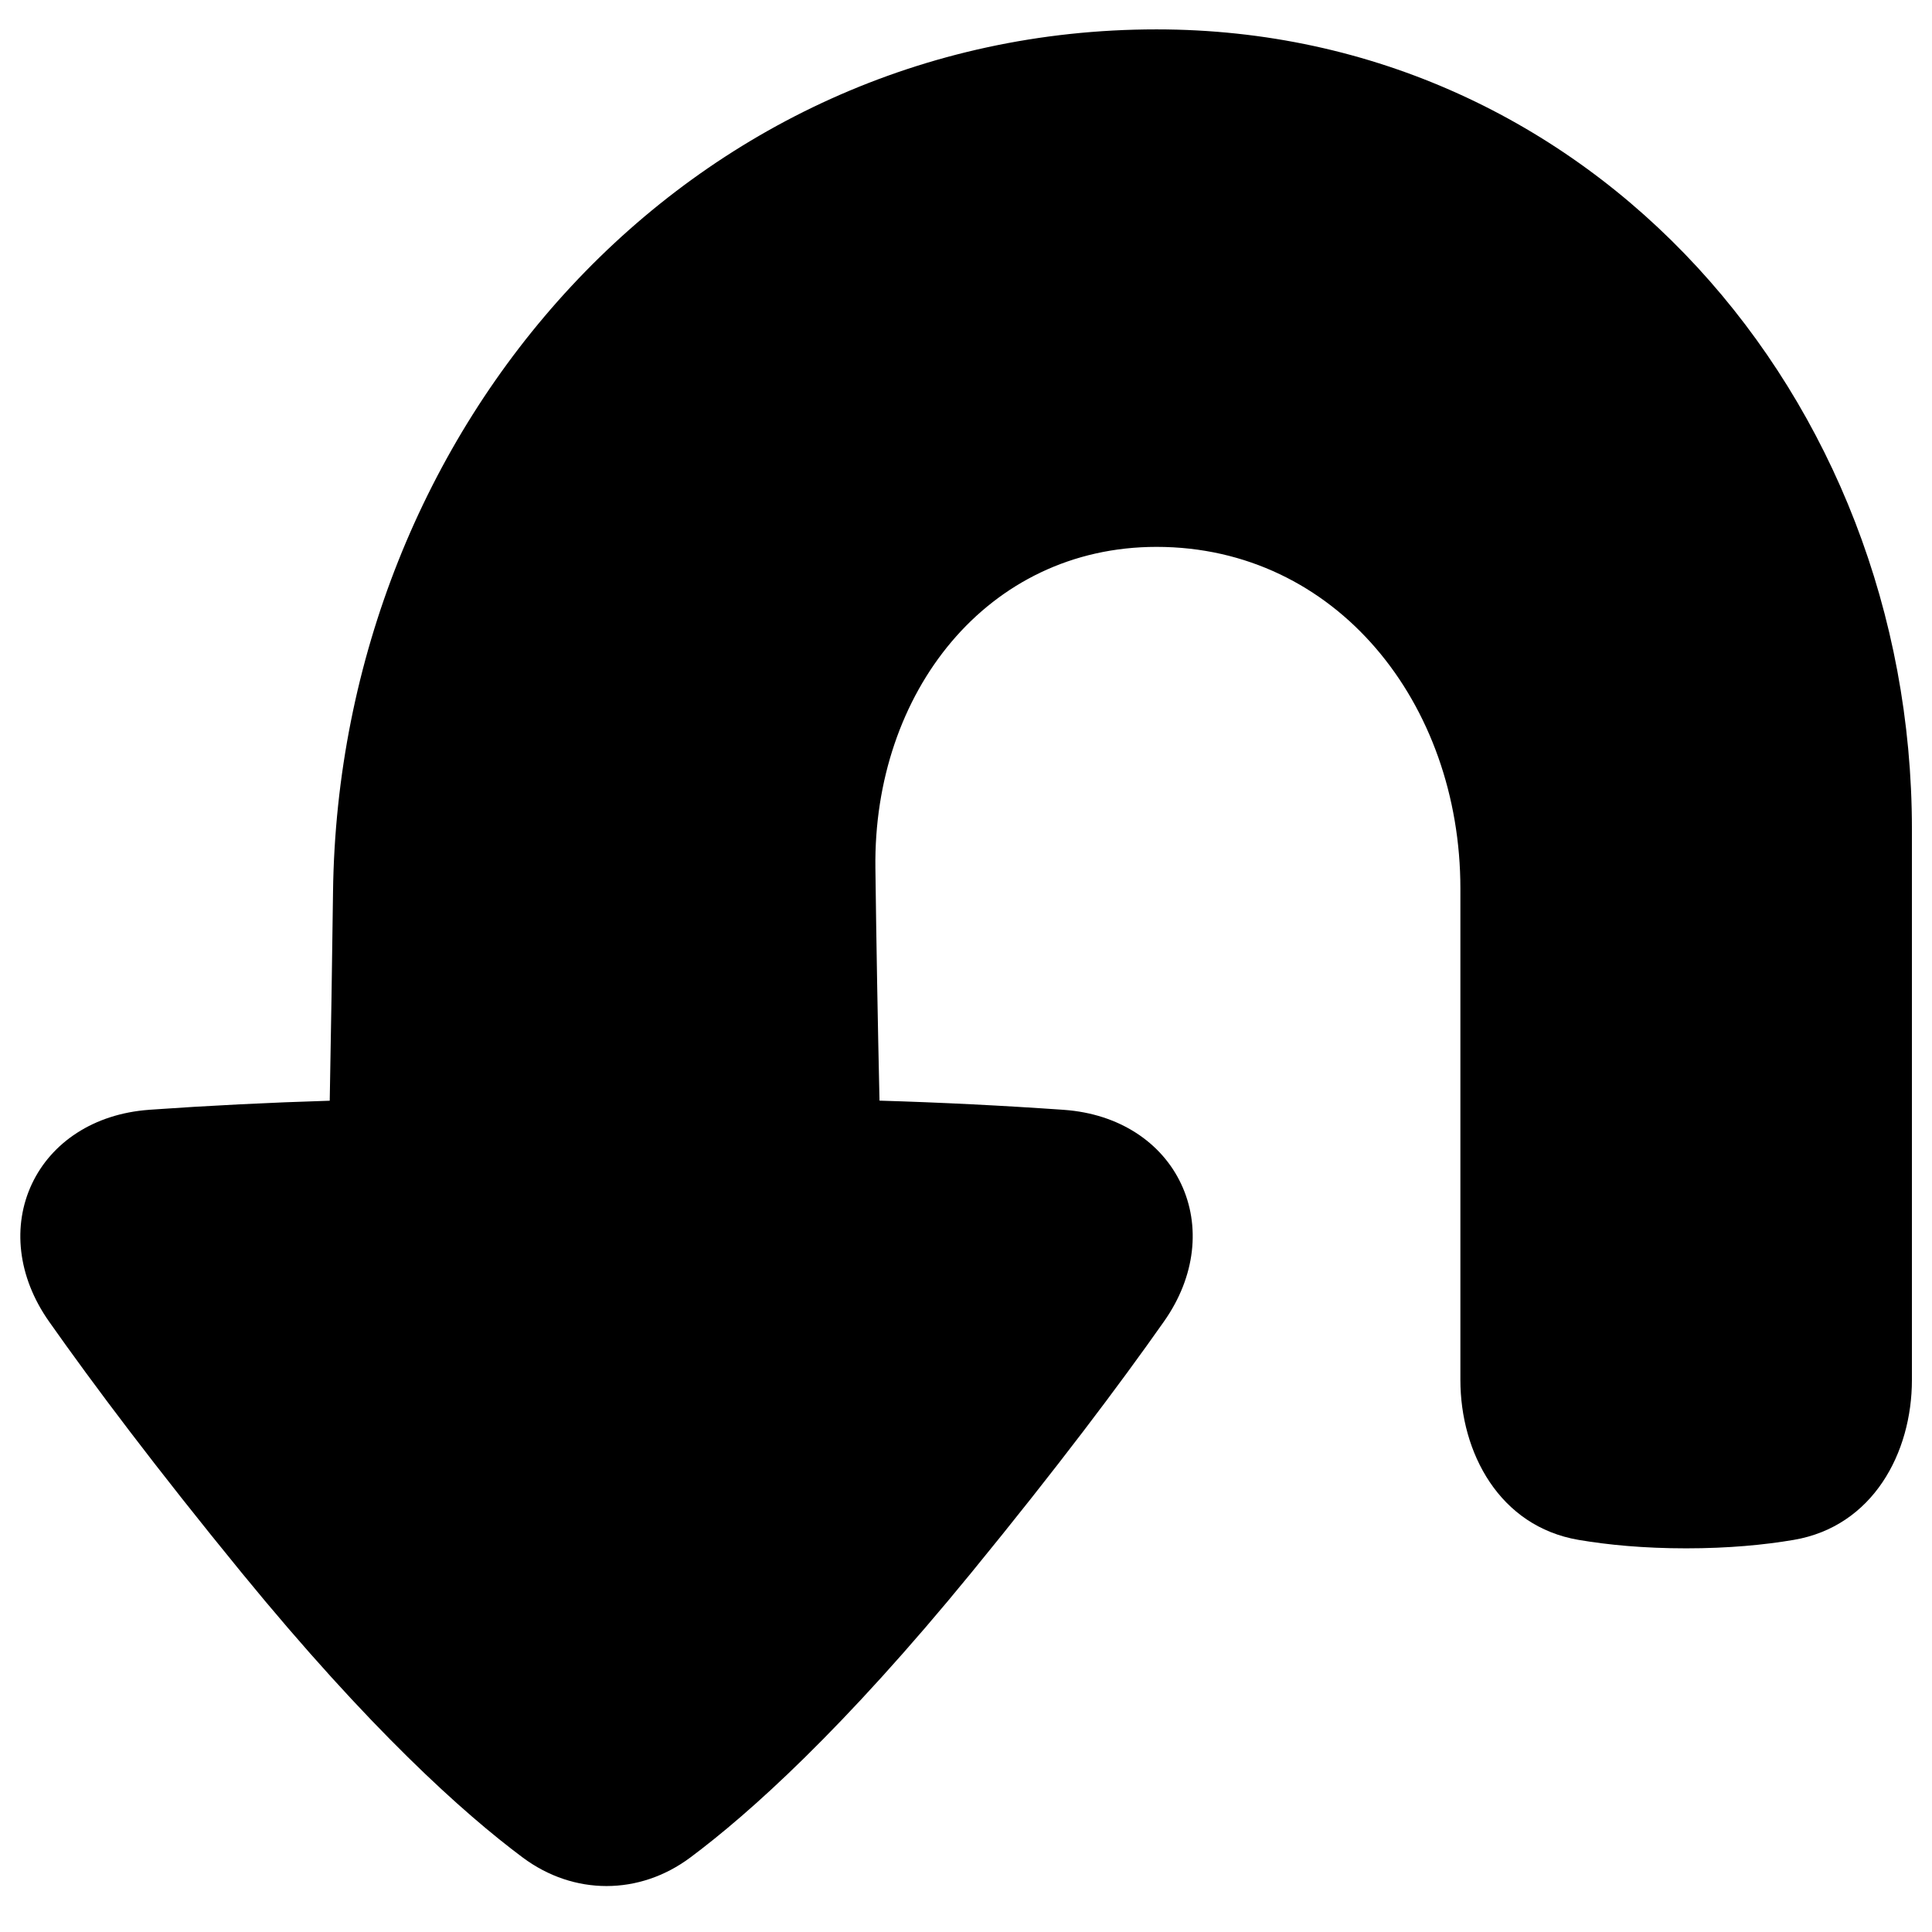
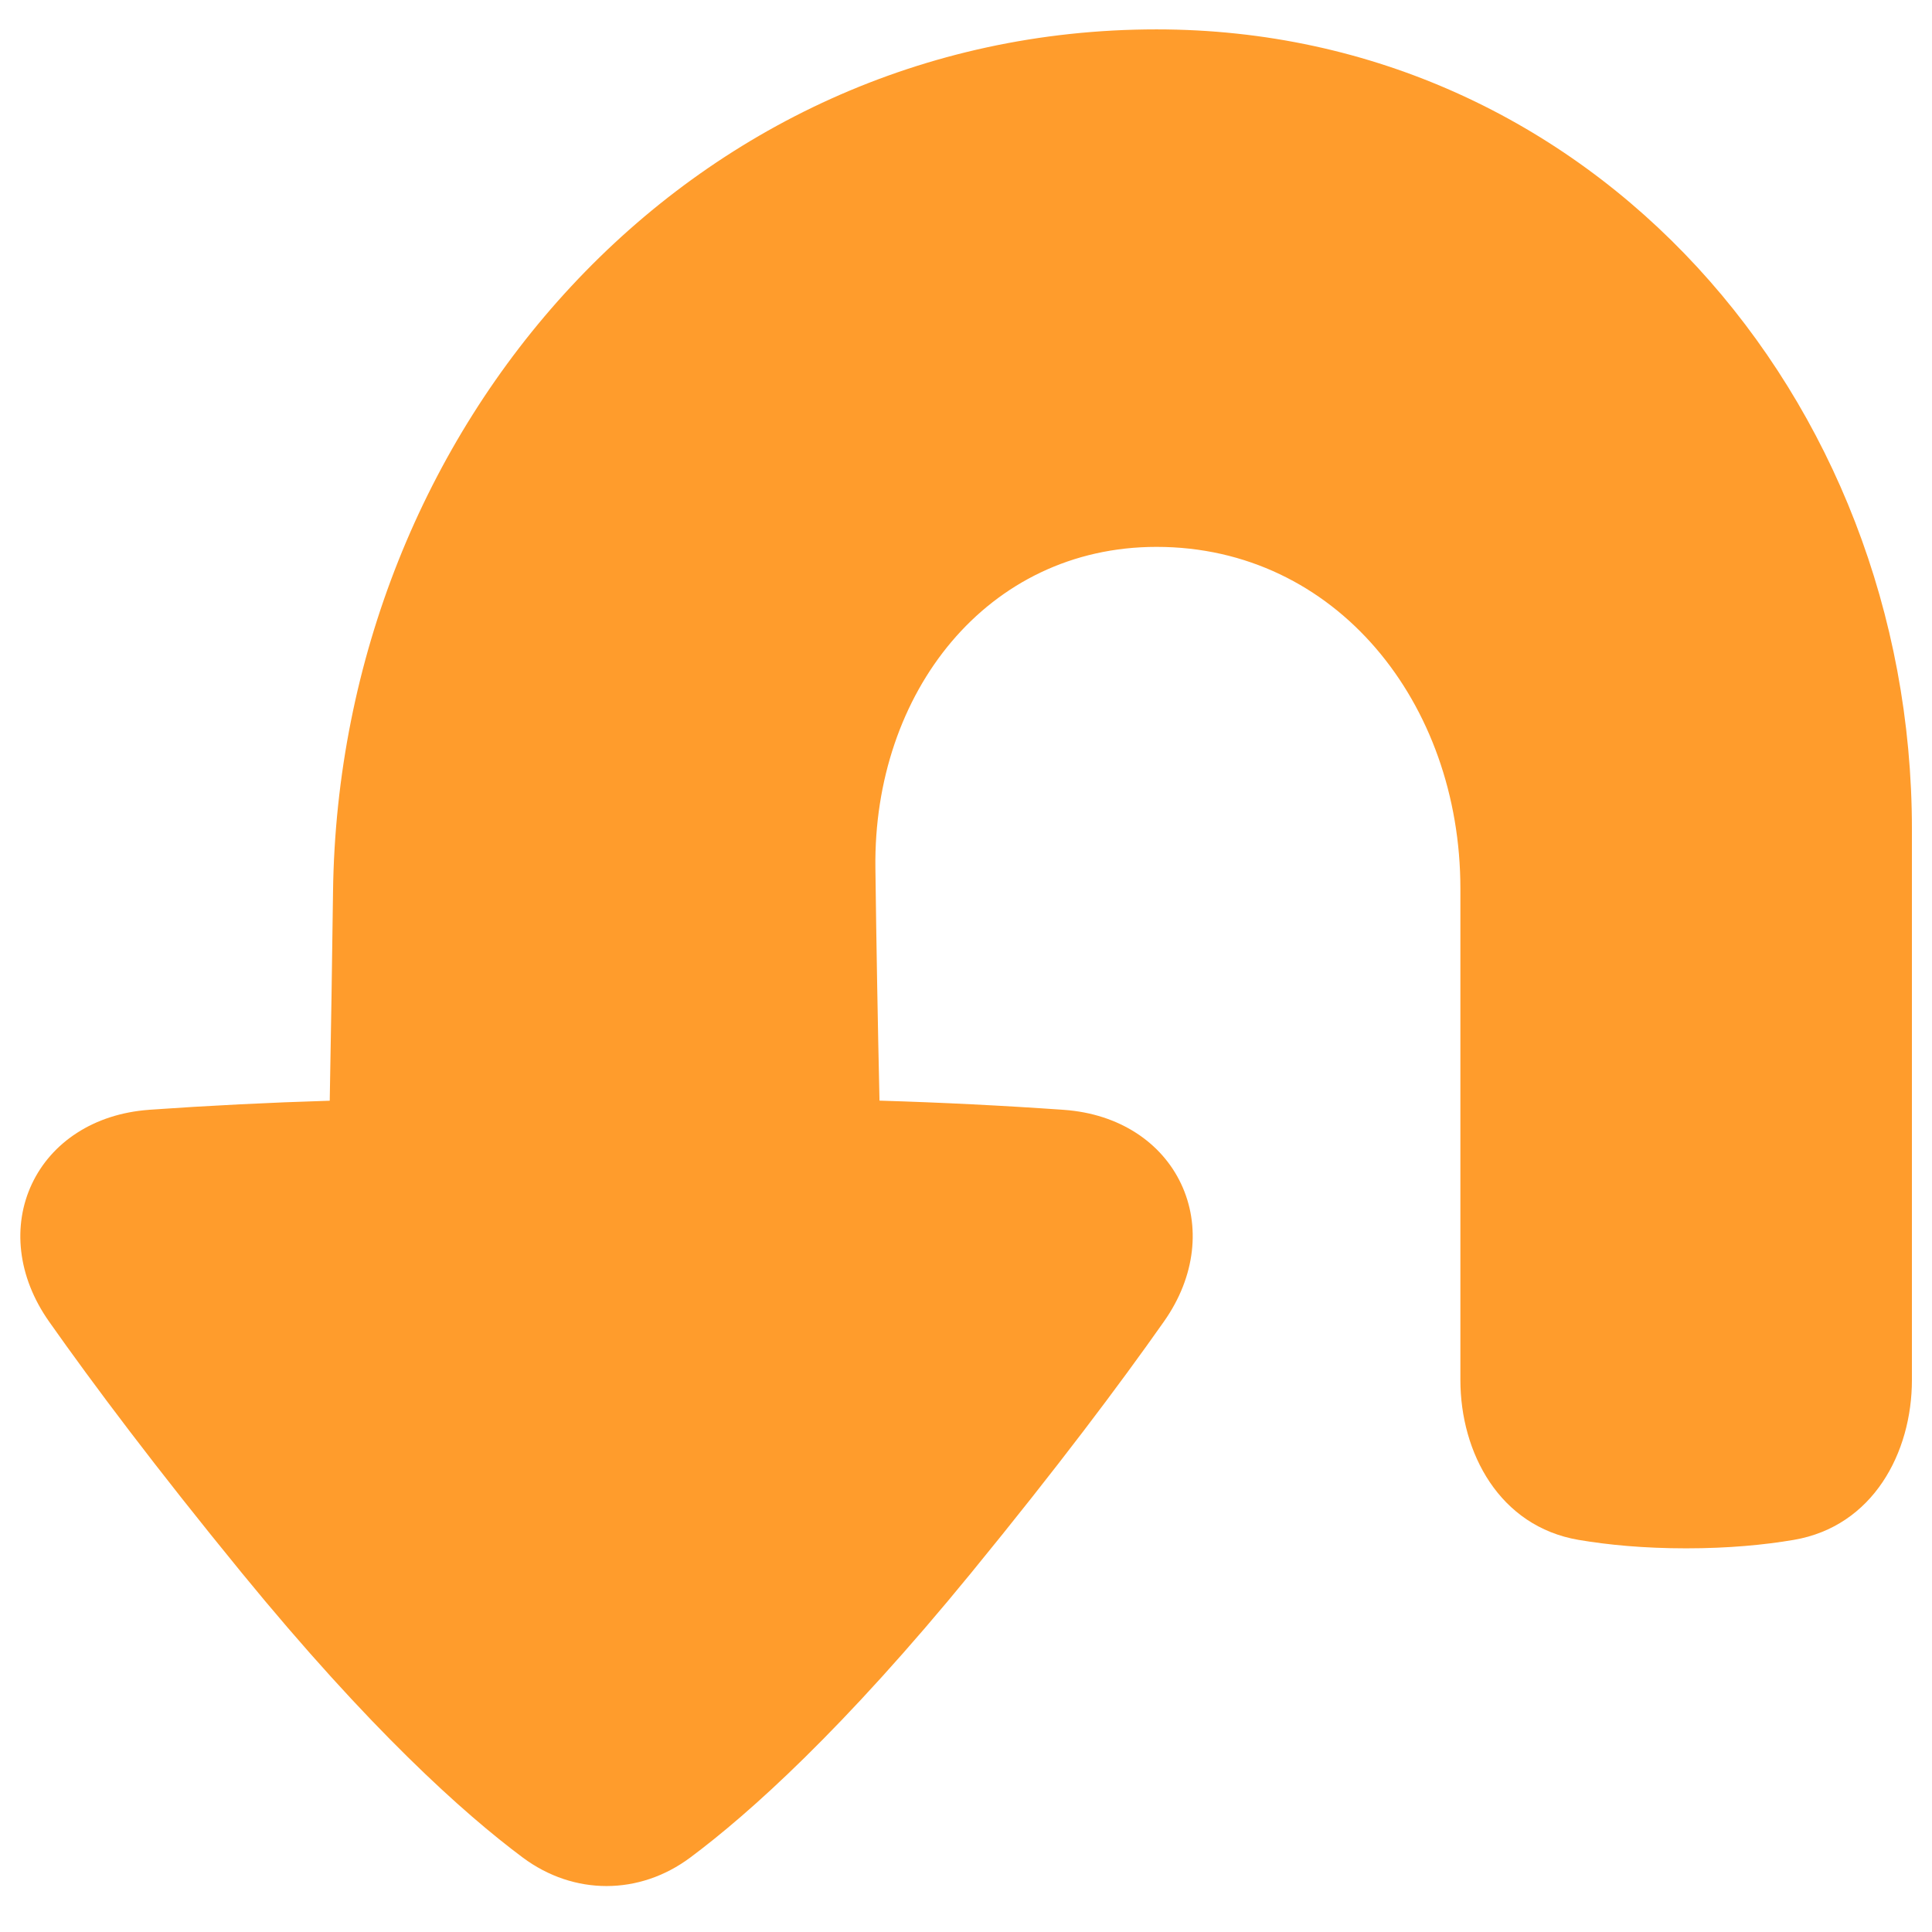
<svg xmlns="http://www.w3.org/2000/svg" fill="none" viewBox="0 0 48 48" id="Arrow-Turn-Down-Large--Streamline-Plump" height="48" width="48">
  <g id="arrow-turn-down-large--arrow-bend-curve-change-direction-return-down-large-head">
-     <path id="Union" fill="#000000" d="M3.702 27.573c-1.373 0.1 -2.424 0.811 -2.91 1.842 -0.484 1.03 -0.365 2.294 0.427 3.419 1.105 1.569 2.652 3.631 4.783 6.238 3.185 3.894 5.513 5.98 6.987 7.079 1.266 0.943 2.893 0.943 4.159 0 1.473 -1.098 3.802 -3.185 6.986 -7.08 2.132 -2.606 3.68 -4.669 4.784 -6.238 0.793 -1.125 0.912 -2.39 0.427 -3.419 -0.485 -1.03 -1.536 -1.741 -2.91 -1.84a114.22 114.22 0 0 0 -4.584 -0.229 591.147 591.147 0 0 1 -0.102 -5.778c-0.057 -4.358 2.775 -7.98 6.985 -7.98 4.461 0 7.549 3.883 7.549 8.489v12.208c0 1.81 0.97 3.639 2.936 3.974 0.73 0.124 1.617 0.21 2.673 0.21s1.943 -0.086 2.673 -0.21c1.967 -0.335 2.936 -2.163 2.936 -3.974V20.6C47.501 9.868 39.543 0.73 28.734 0.73c-11.636 0 -20.311 9.869 -20.46 21.425 -0.023 1.762 -0.05 3.513 -0.082 5.192a113.54 113.54 0 0 0 -4.49 0.225Z" stroke-width="1" />
+     <path id="Union" fill="#ff9c2cff" d="M3.702 27.573c-1.373 0.1 -2.424 0.811 -2.91 1.842 -0.484 1.03 -0.365 2.294 0.427 3.419 1.105 1.569 2.652 3.631 4.783 6.238 3.185 3.894 5.513 5.98 6.987 7.079 1.266 0.943 2.893 0.943 4.159 0 1.473 -1.098 3.802 -3.185 6.986 -7.08 2.132 -2.606 3.68 -4.669 4.784 -6.238 0.793 -1.125 0.912 -2.39 0.427 -3.419 -0.485 -1.03 -1.536 -1.741 -2.91 -1.84a114.22 114.22 0 0 0 -4.584 -0.229 591.147 591.147 0 0 1 -0.102 -5.778c-0.057 -4.358 2.775 -7.98 6.985 -7.98 4.461 0 7.549 3.883 7.549 8.489v12.208c0 1.81 0.97 3.639 2.936 3.974 0.73 0.124 1.617 0.21 2.673 0.21s1.943 -0.086 2.673 -0.21c1.967 -0.335 2.936 -2.163 2.936 -3.974V20.6C47.501 9.868 39.543 0.73 28.734 0.73c-11.636 0 -20.311 9.869 -20.46 21.425 -0.023 1.762 -0.05 3.513 -0.082 5.192a113.54 113.54 0 0 0 -4.49 0.225Z" stroke-width="1" />
  </g>
</svg>
